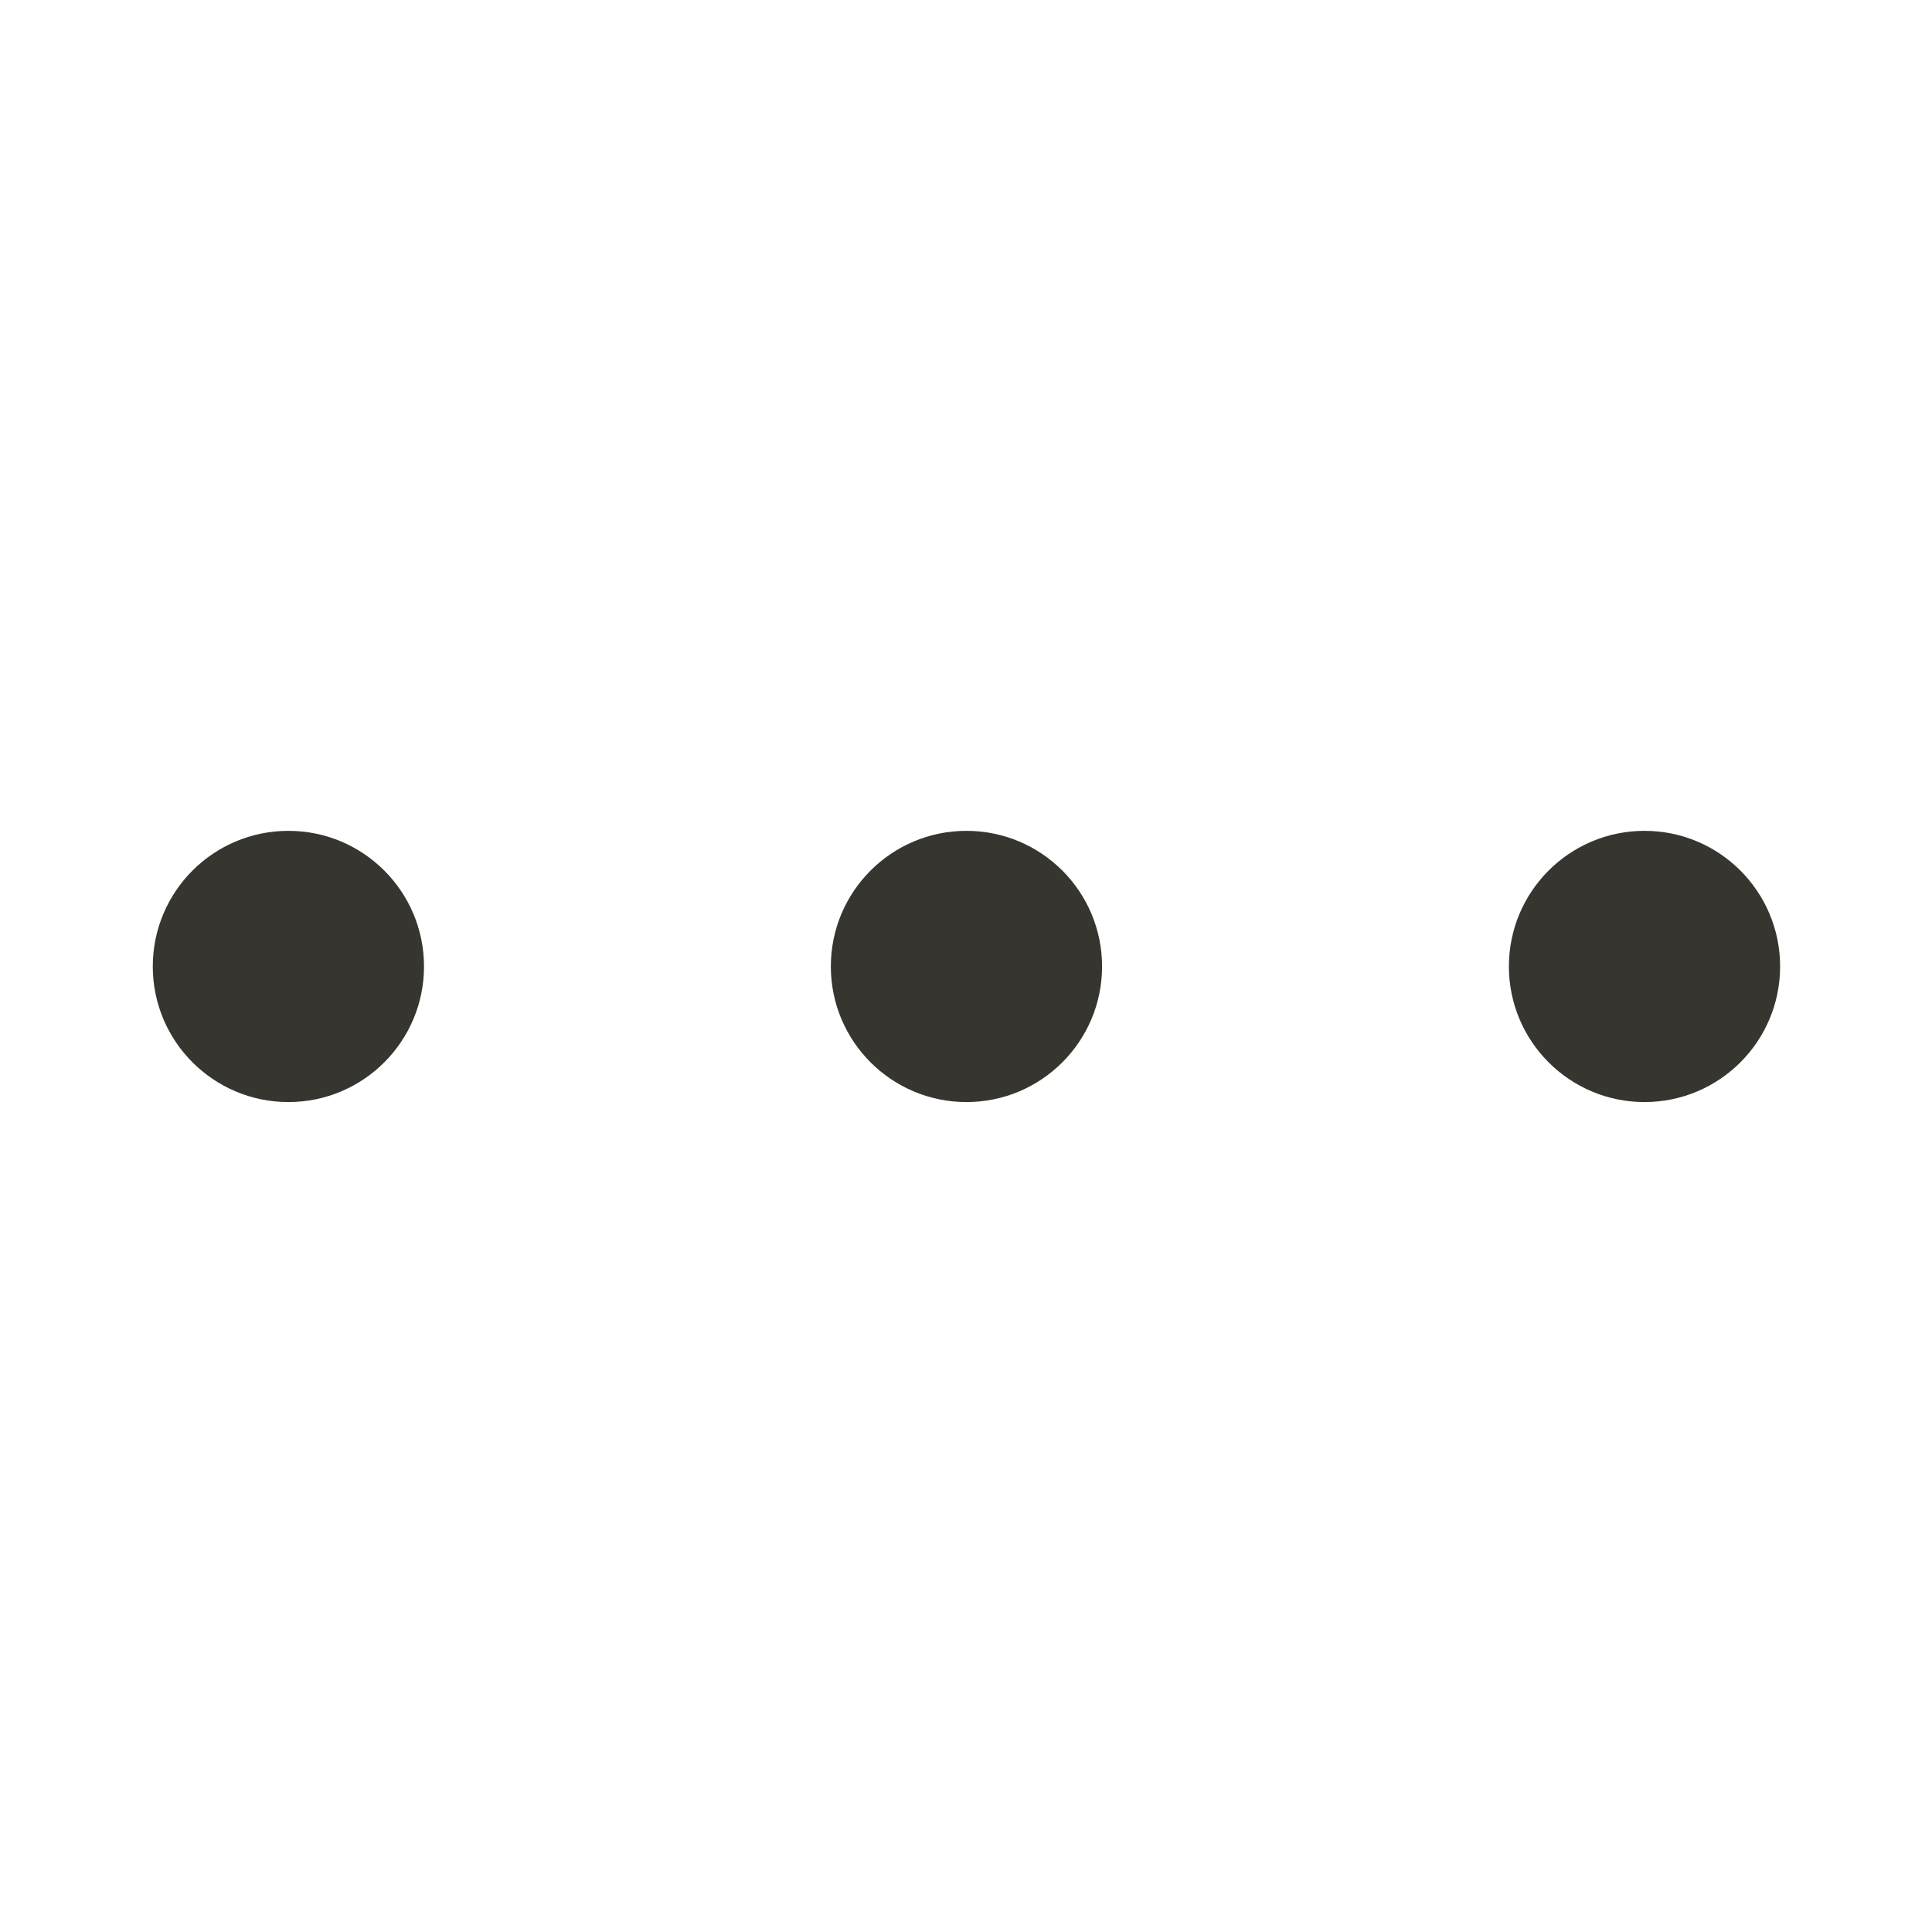
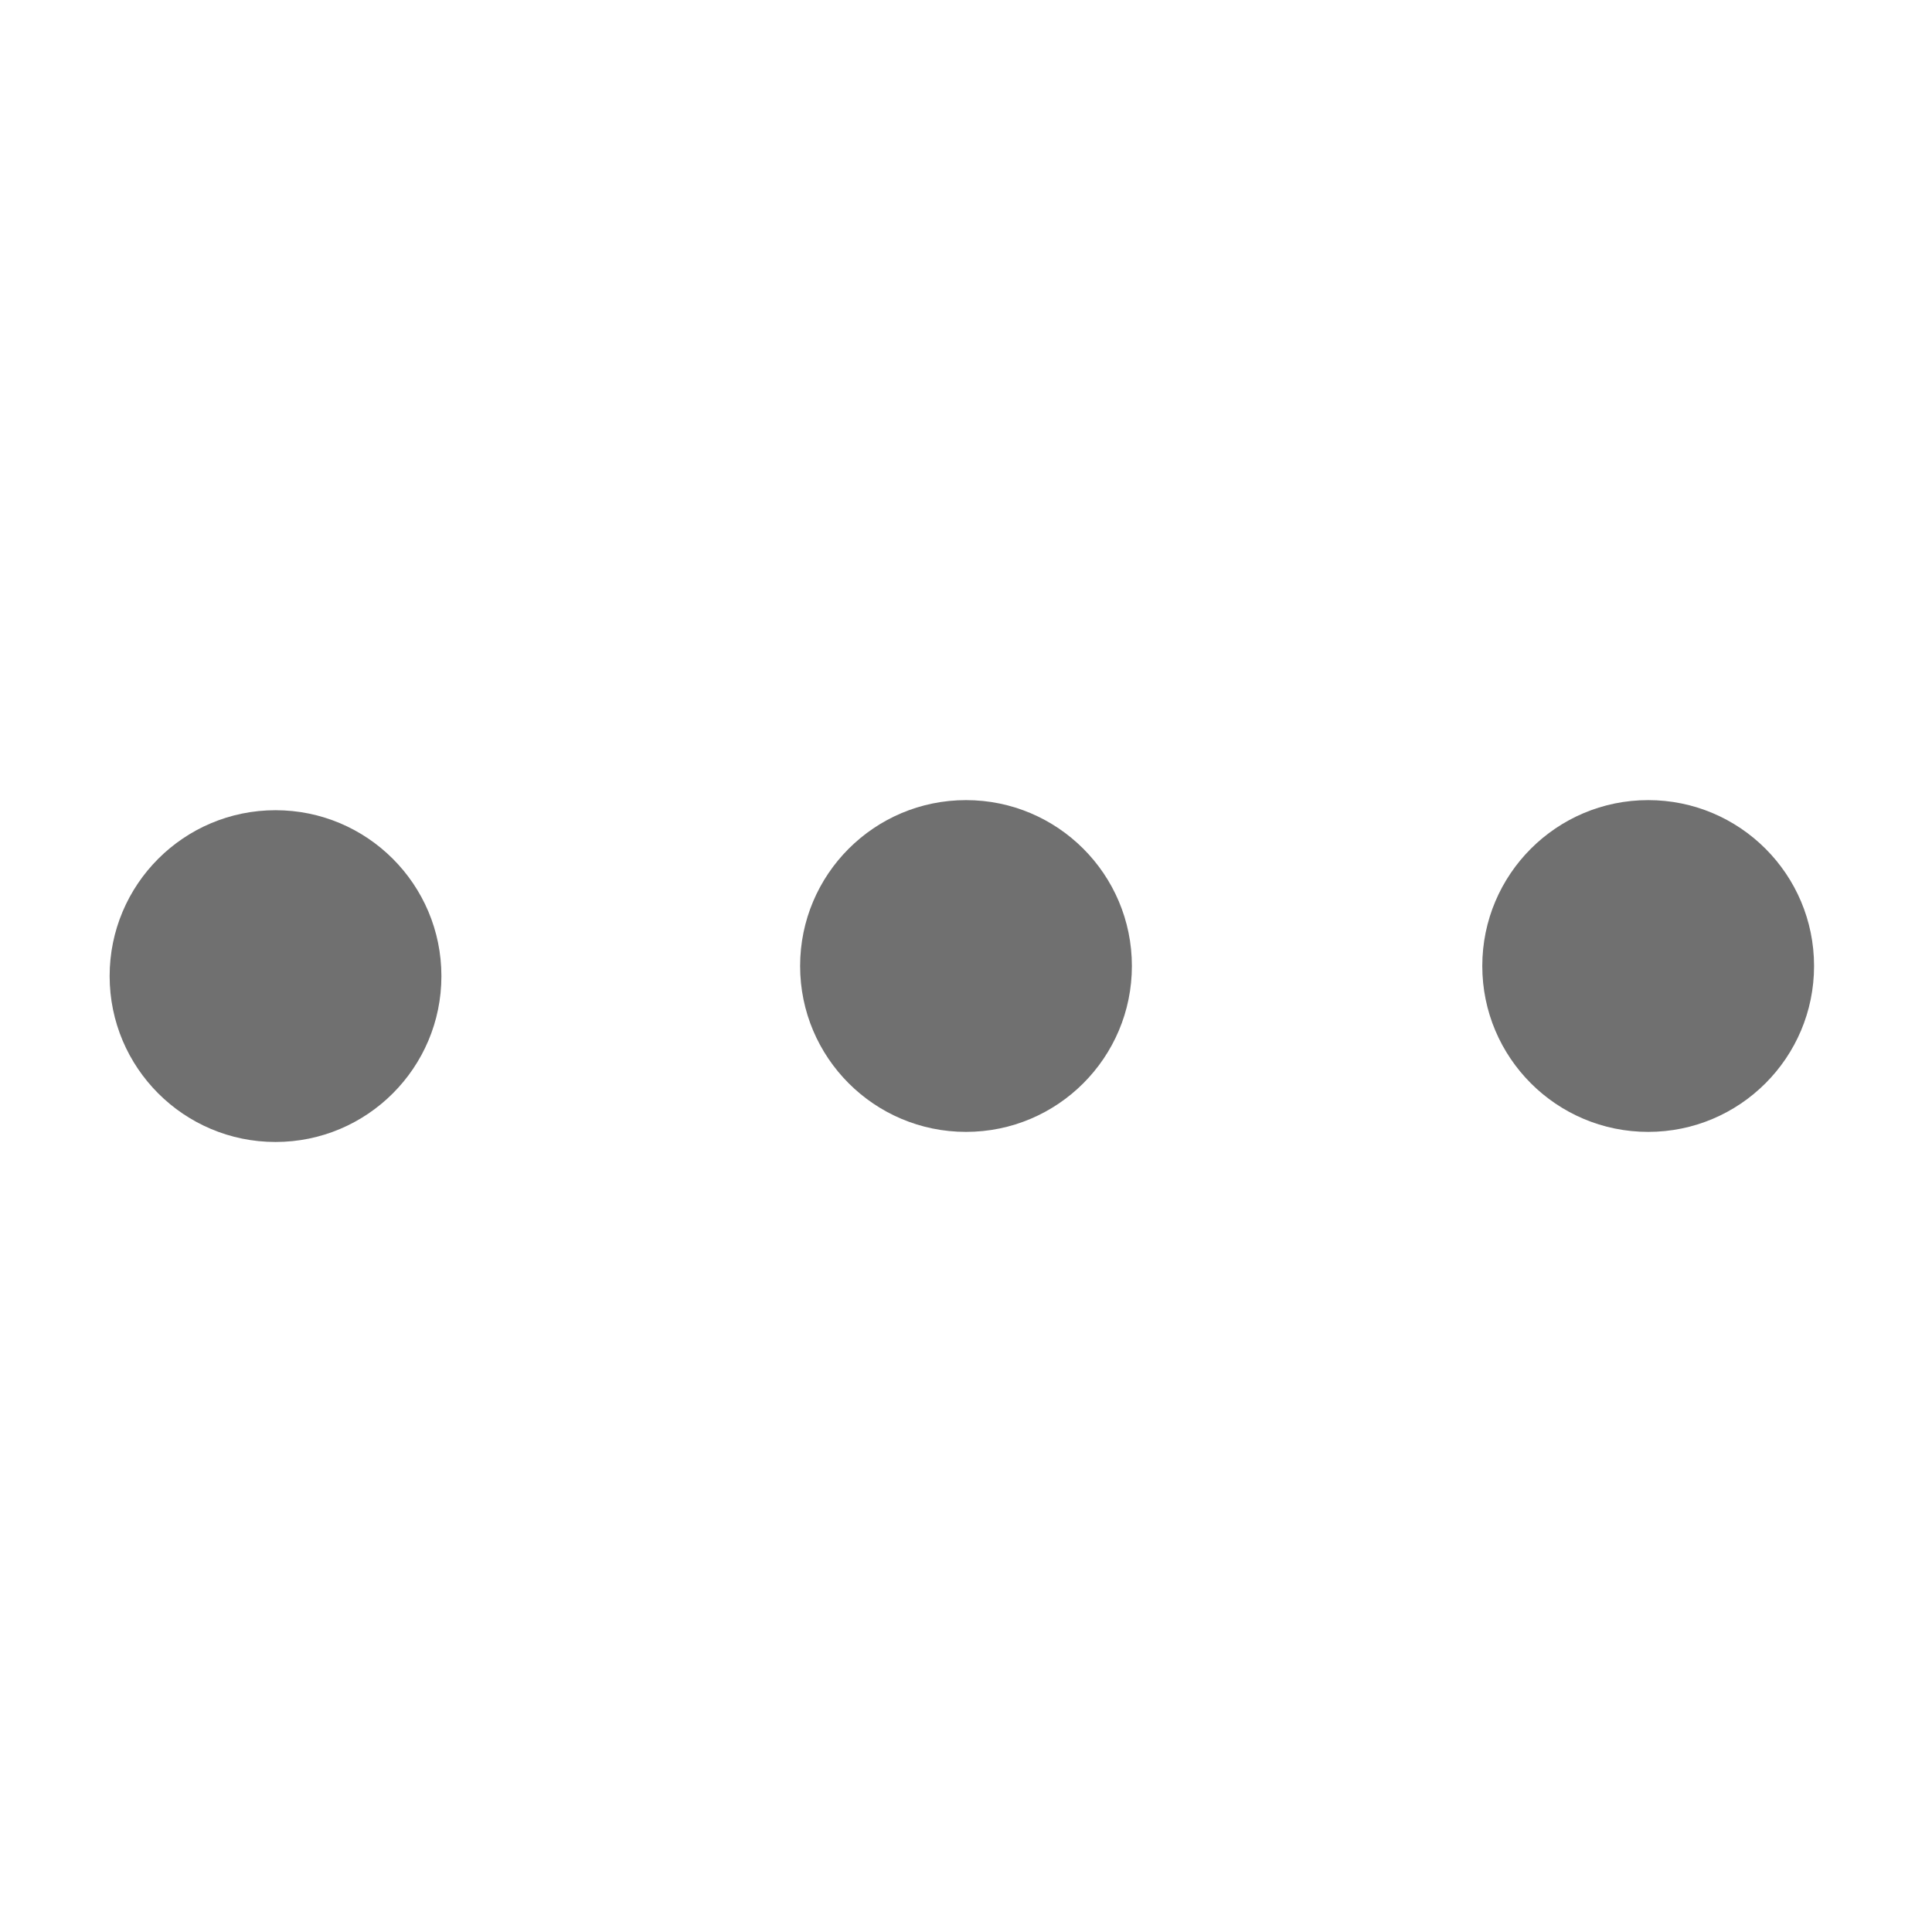
- <svg xmlns="http://www.w3.org/2000/svg" t="1622724968364" class="icon" viewBox="0 0 1024 1024" version="1.1" p-id="2479" width="128" height="128">
-   <path d="M152.857 512.24m-71.876 0a71.876 71.876 0 1 0 143.753 0 71.876 71.876 0 1 0-143.753 0Z" fill="#37352f" p-id="2480" />
-   <path d="M512.24 512.24m-71.876 0a71.876 71.876 0 1 0 143.753 0 71.876 71.876 0 1 0-143.753 0Z" fill="#37352f" p-id="2481" />
-   <path d="M871.622 512.24m-71.876 0a71.876 71.876 0 1 0 143.753 0 71.876 71.876 0 1 0-143.753 0Z" fill="#37352f" p-id="2482" />
+ <svg xmlns="http://www.w3.org/2000/svg" t="1628330426164" class="icon" viewBox="0 0 1024 1024" version="1.1" p-id="1190" width="200" height="200">
+   <path d="M146.031 517.35m-87.923 0a87.923 87.923 0 1 0 175.847 0 87.923 87.923 0 1 0-175.847 0Z" fill="#707070" p-id="1191" />
+   <path d="M512 512m-87.923 0a87.923 87.923 0 1 0 175.847 0 87.923 87.923 0 1 0-175.847 0Z" fill="#707070" p-id="1192" />
+   <path d="M873.566 512m-87.923 0a87.923 87.923 0 1 0 175.847 0 87.923 87.923 0 1 0-175.847 0Z" fill="#707070" p-id="1193" />
</svg>
